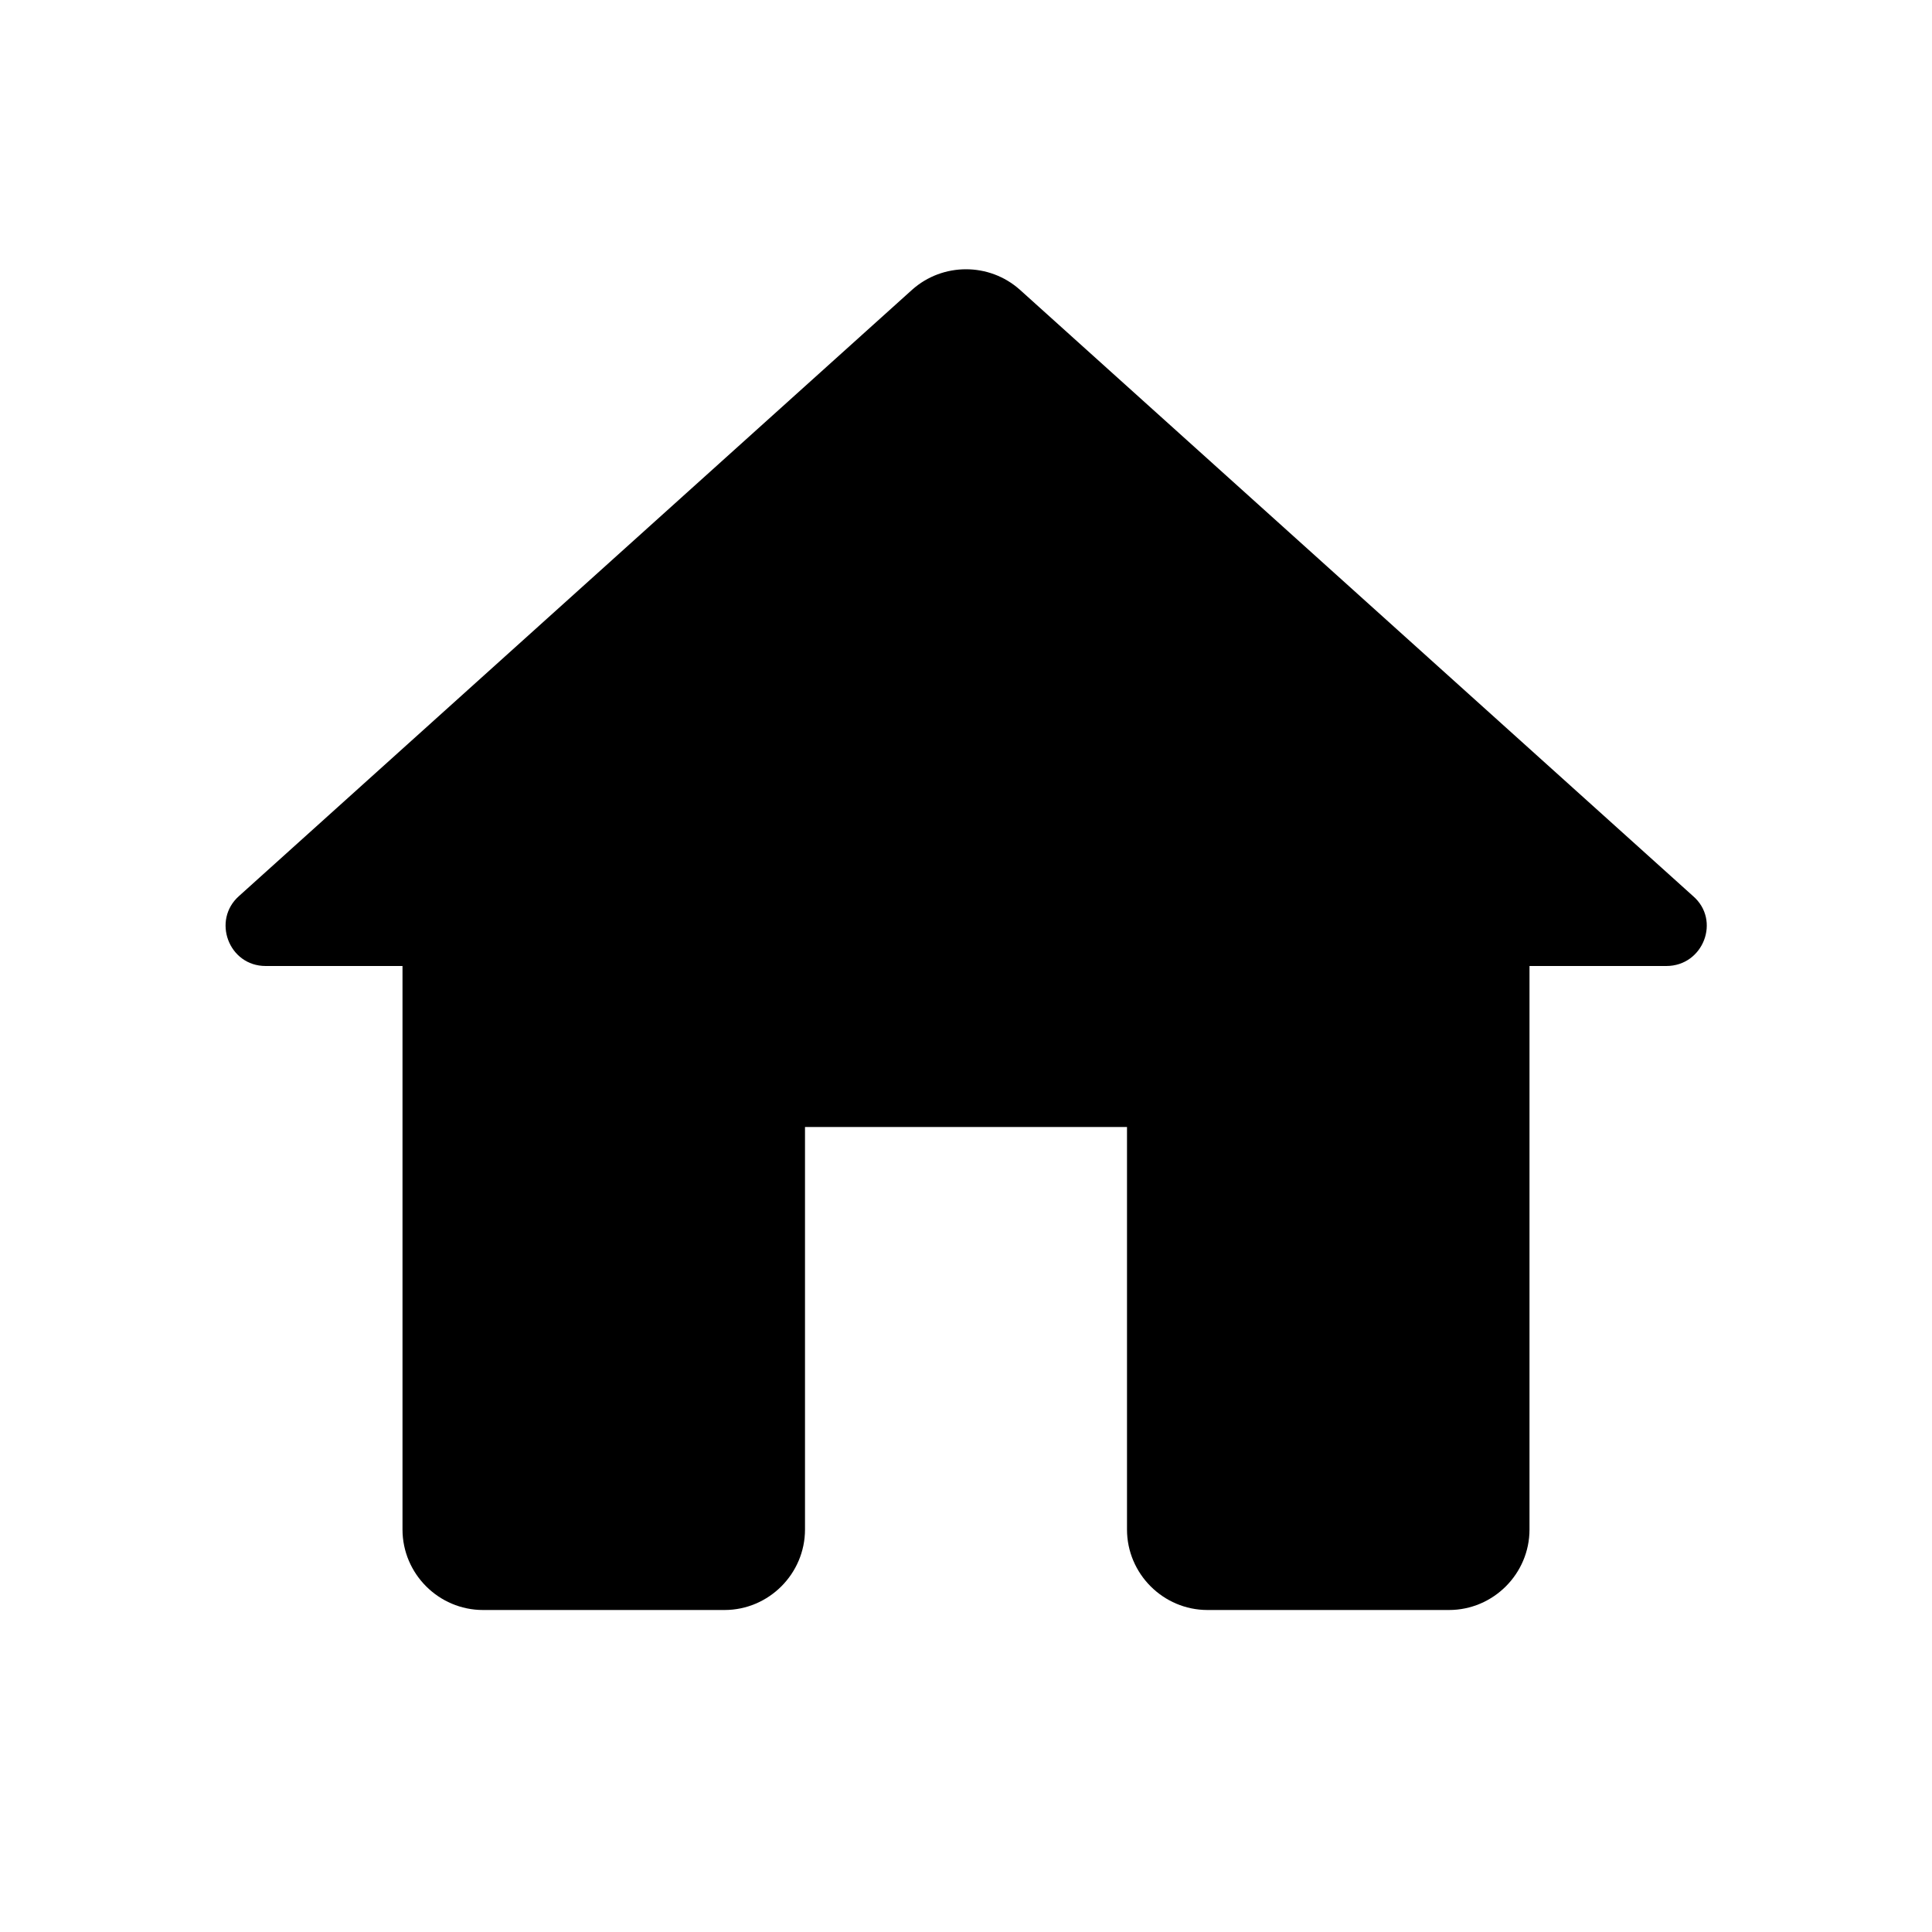
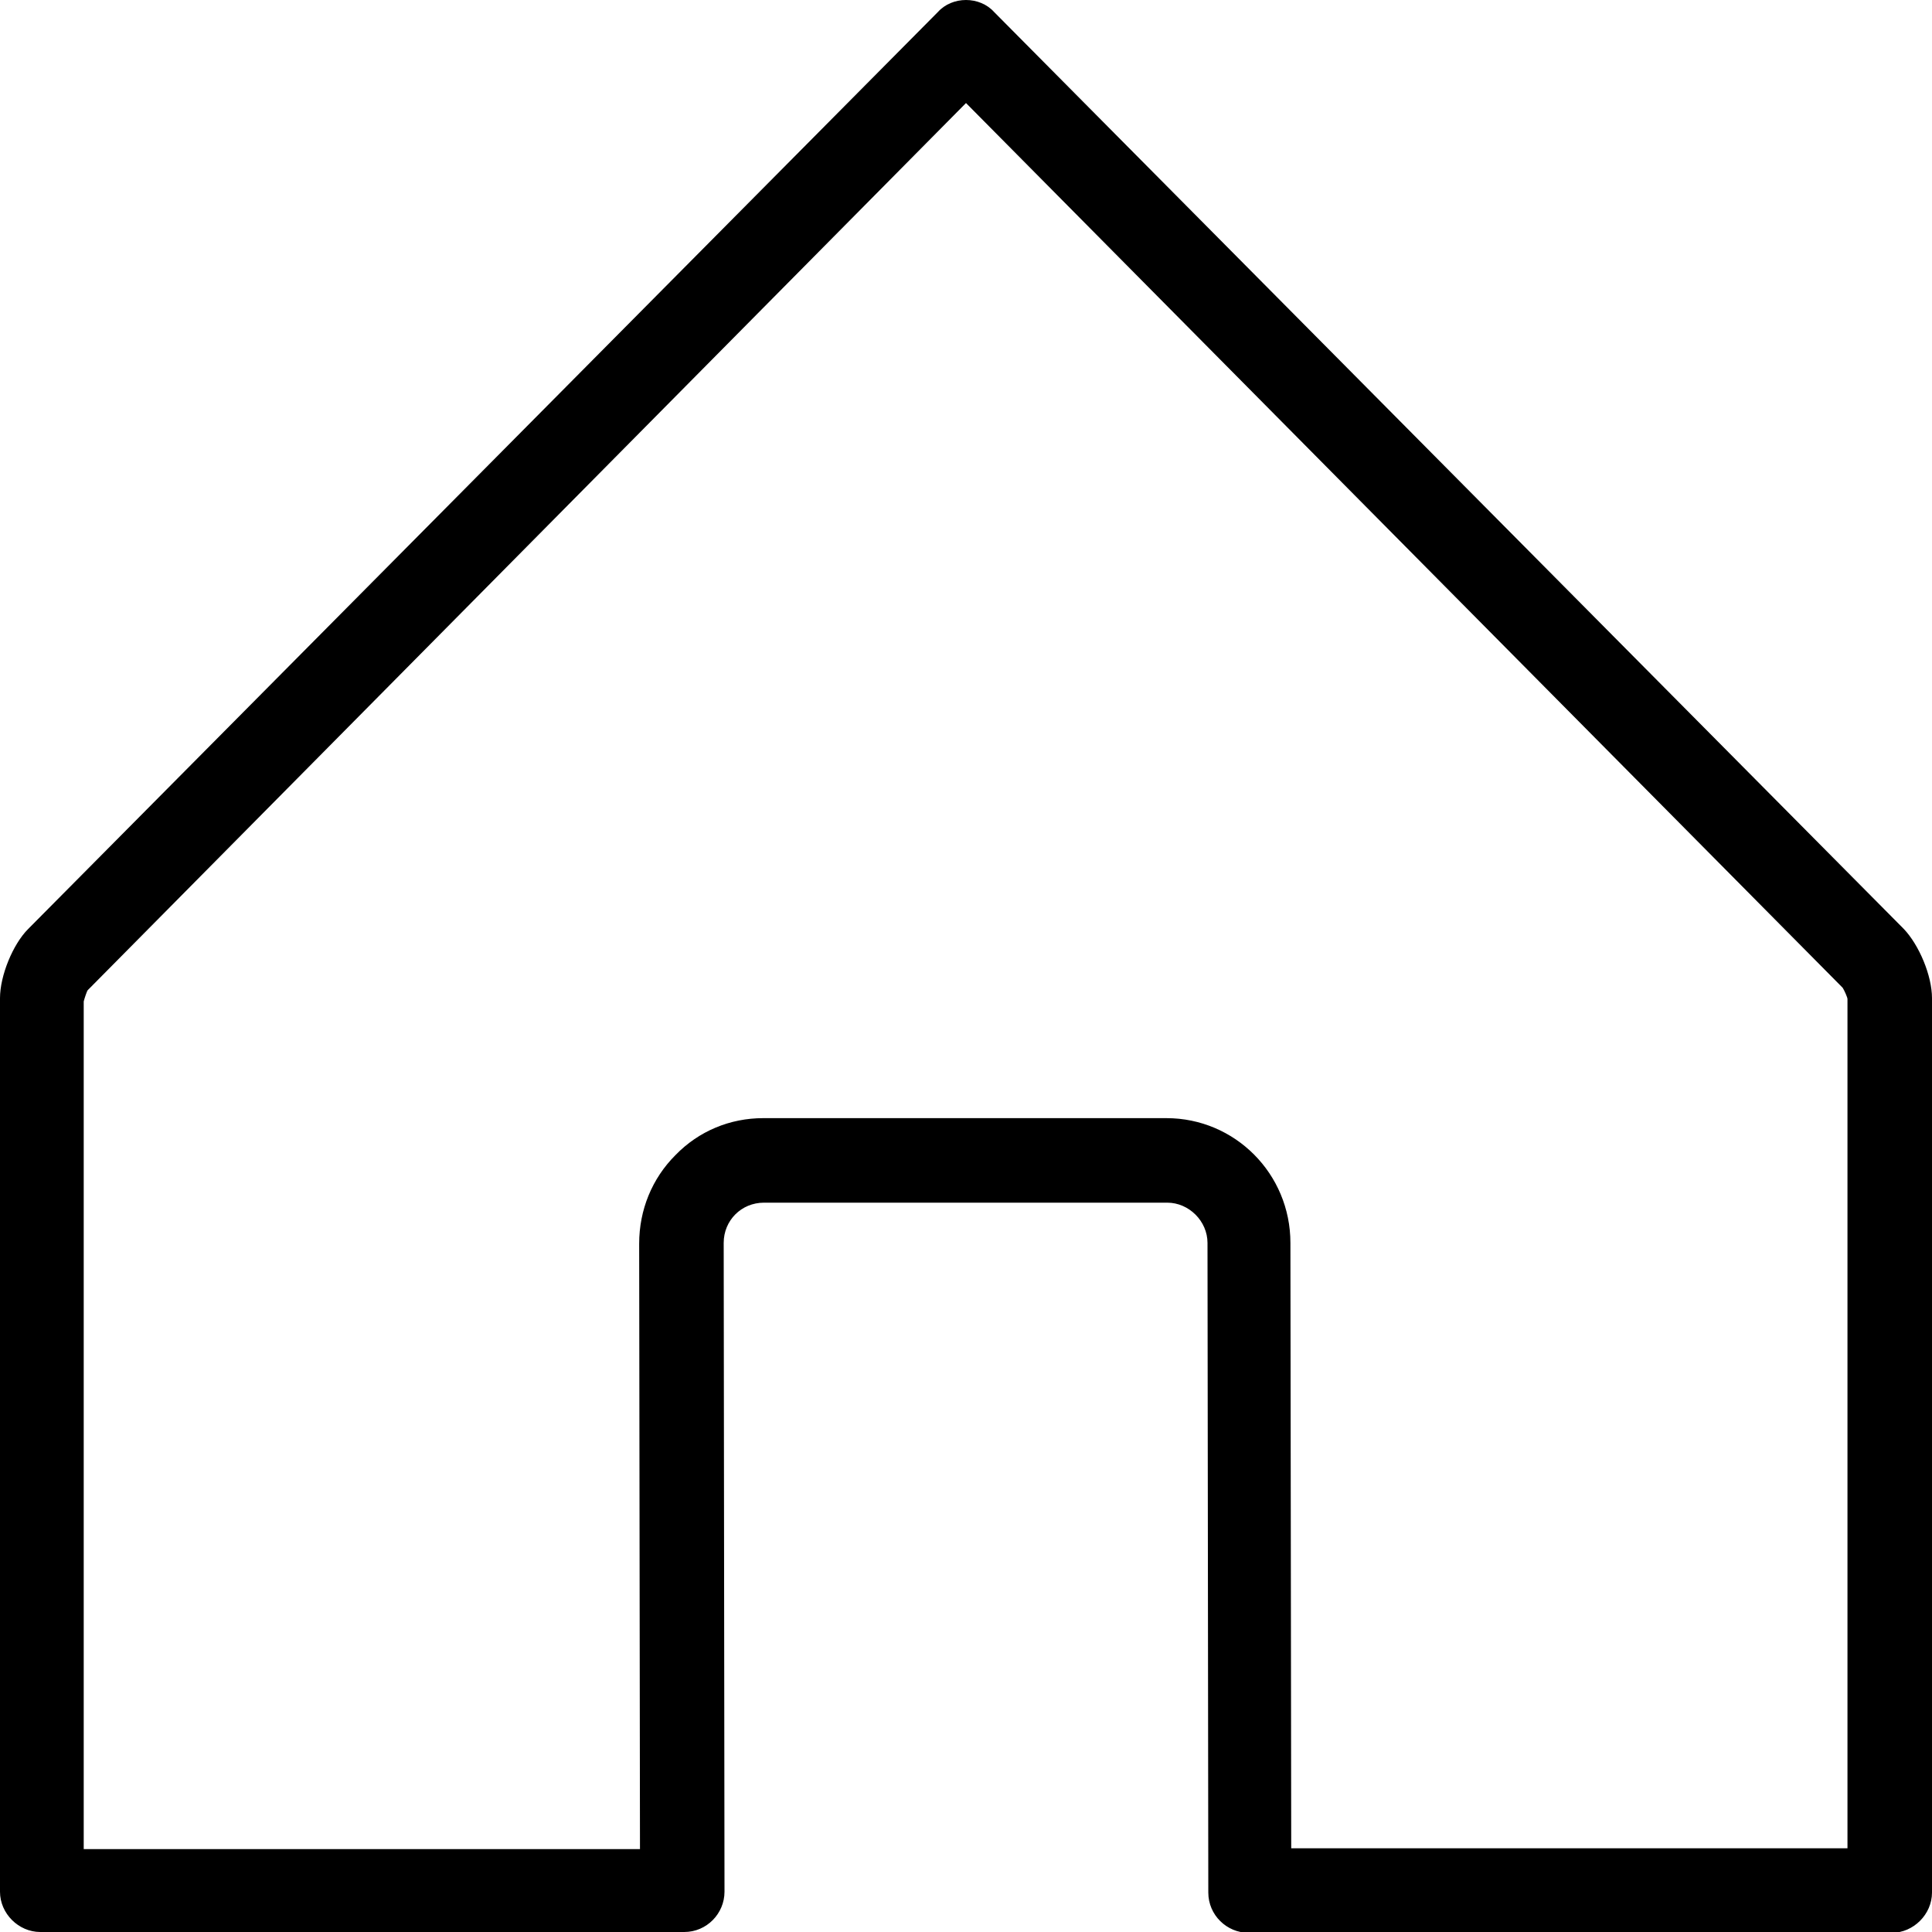
- <svg xmlns="http://www.w3.org/2000/svg" height="48px" viewBox="0 0 24 24" width="48px">
-   <path d="M0 0h24v24H0V0z" fill="none" />
-   <path d="M10 19v-5h4v5c0 .55.45 1 1 1h3c.55 0 1-.45 1-1v-7h1.7c.46 0 .68-.57.33-.87L12.67 3.6c-.38-.34-.96-.34-1.34 0l-8.36 7.53c-.34.3-.13.87.33.87H5v7c0 .55.45 1 1 1h3c.55 0 1-.45 1-1z" />
+ <svg xmlns="http://www.w3.org/2000/svg" version="1.1" id="Calque_1" x="0px" y="0px" viewBox="0 0 24 24" style="enable-background:new 0 0 24 24;" xml:space="preserve">
+   <path class="st0" d="M12,1.28l10.89,10.99c0.02,0.03,0.06,0.12,0.06,0.14v10.55l-6.91,0l-0.01-7.52c0-0.86-0.69-1.55-1.54-1.55  l-5.01,0c-0.41,0-0.8,0.16-1.09,0.46c-0.29,0.29-0.45,0.68-0.45,1.1l0.01,7.52H1.04l0-10.53c0.01-0.04,0.04-0.13,0.05-0.14L12,1.28   M12,0c-0.13,0-0.26,0.05-0.35,0.15L0.35,11.54C0.16,11.73,0,12.12,0,12.4v11.1C0,23.77,0.23,24,0.5,24h8c0.28,0,0.5-0.23,0.5-0.5  l-0.01-8.06c0-0.28,0.22-0.5,0.5-0.5l5.01,0c0,0,0,0,0,0c0.27,0,0.5,0.23,0.5,0.5l0.01,8.07c0,0.28,0.23,0.5,0.5,0.5l7.99,0  c0.27,0,0.5-0.23,0.5-0.5V12.4c0-0.28-0.16-0.66-0.35-0.86L12.35,0.15C12.26,0.05,12.13,0,12,0L12,0z" />
</svg>
